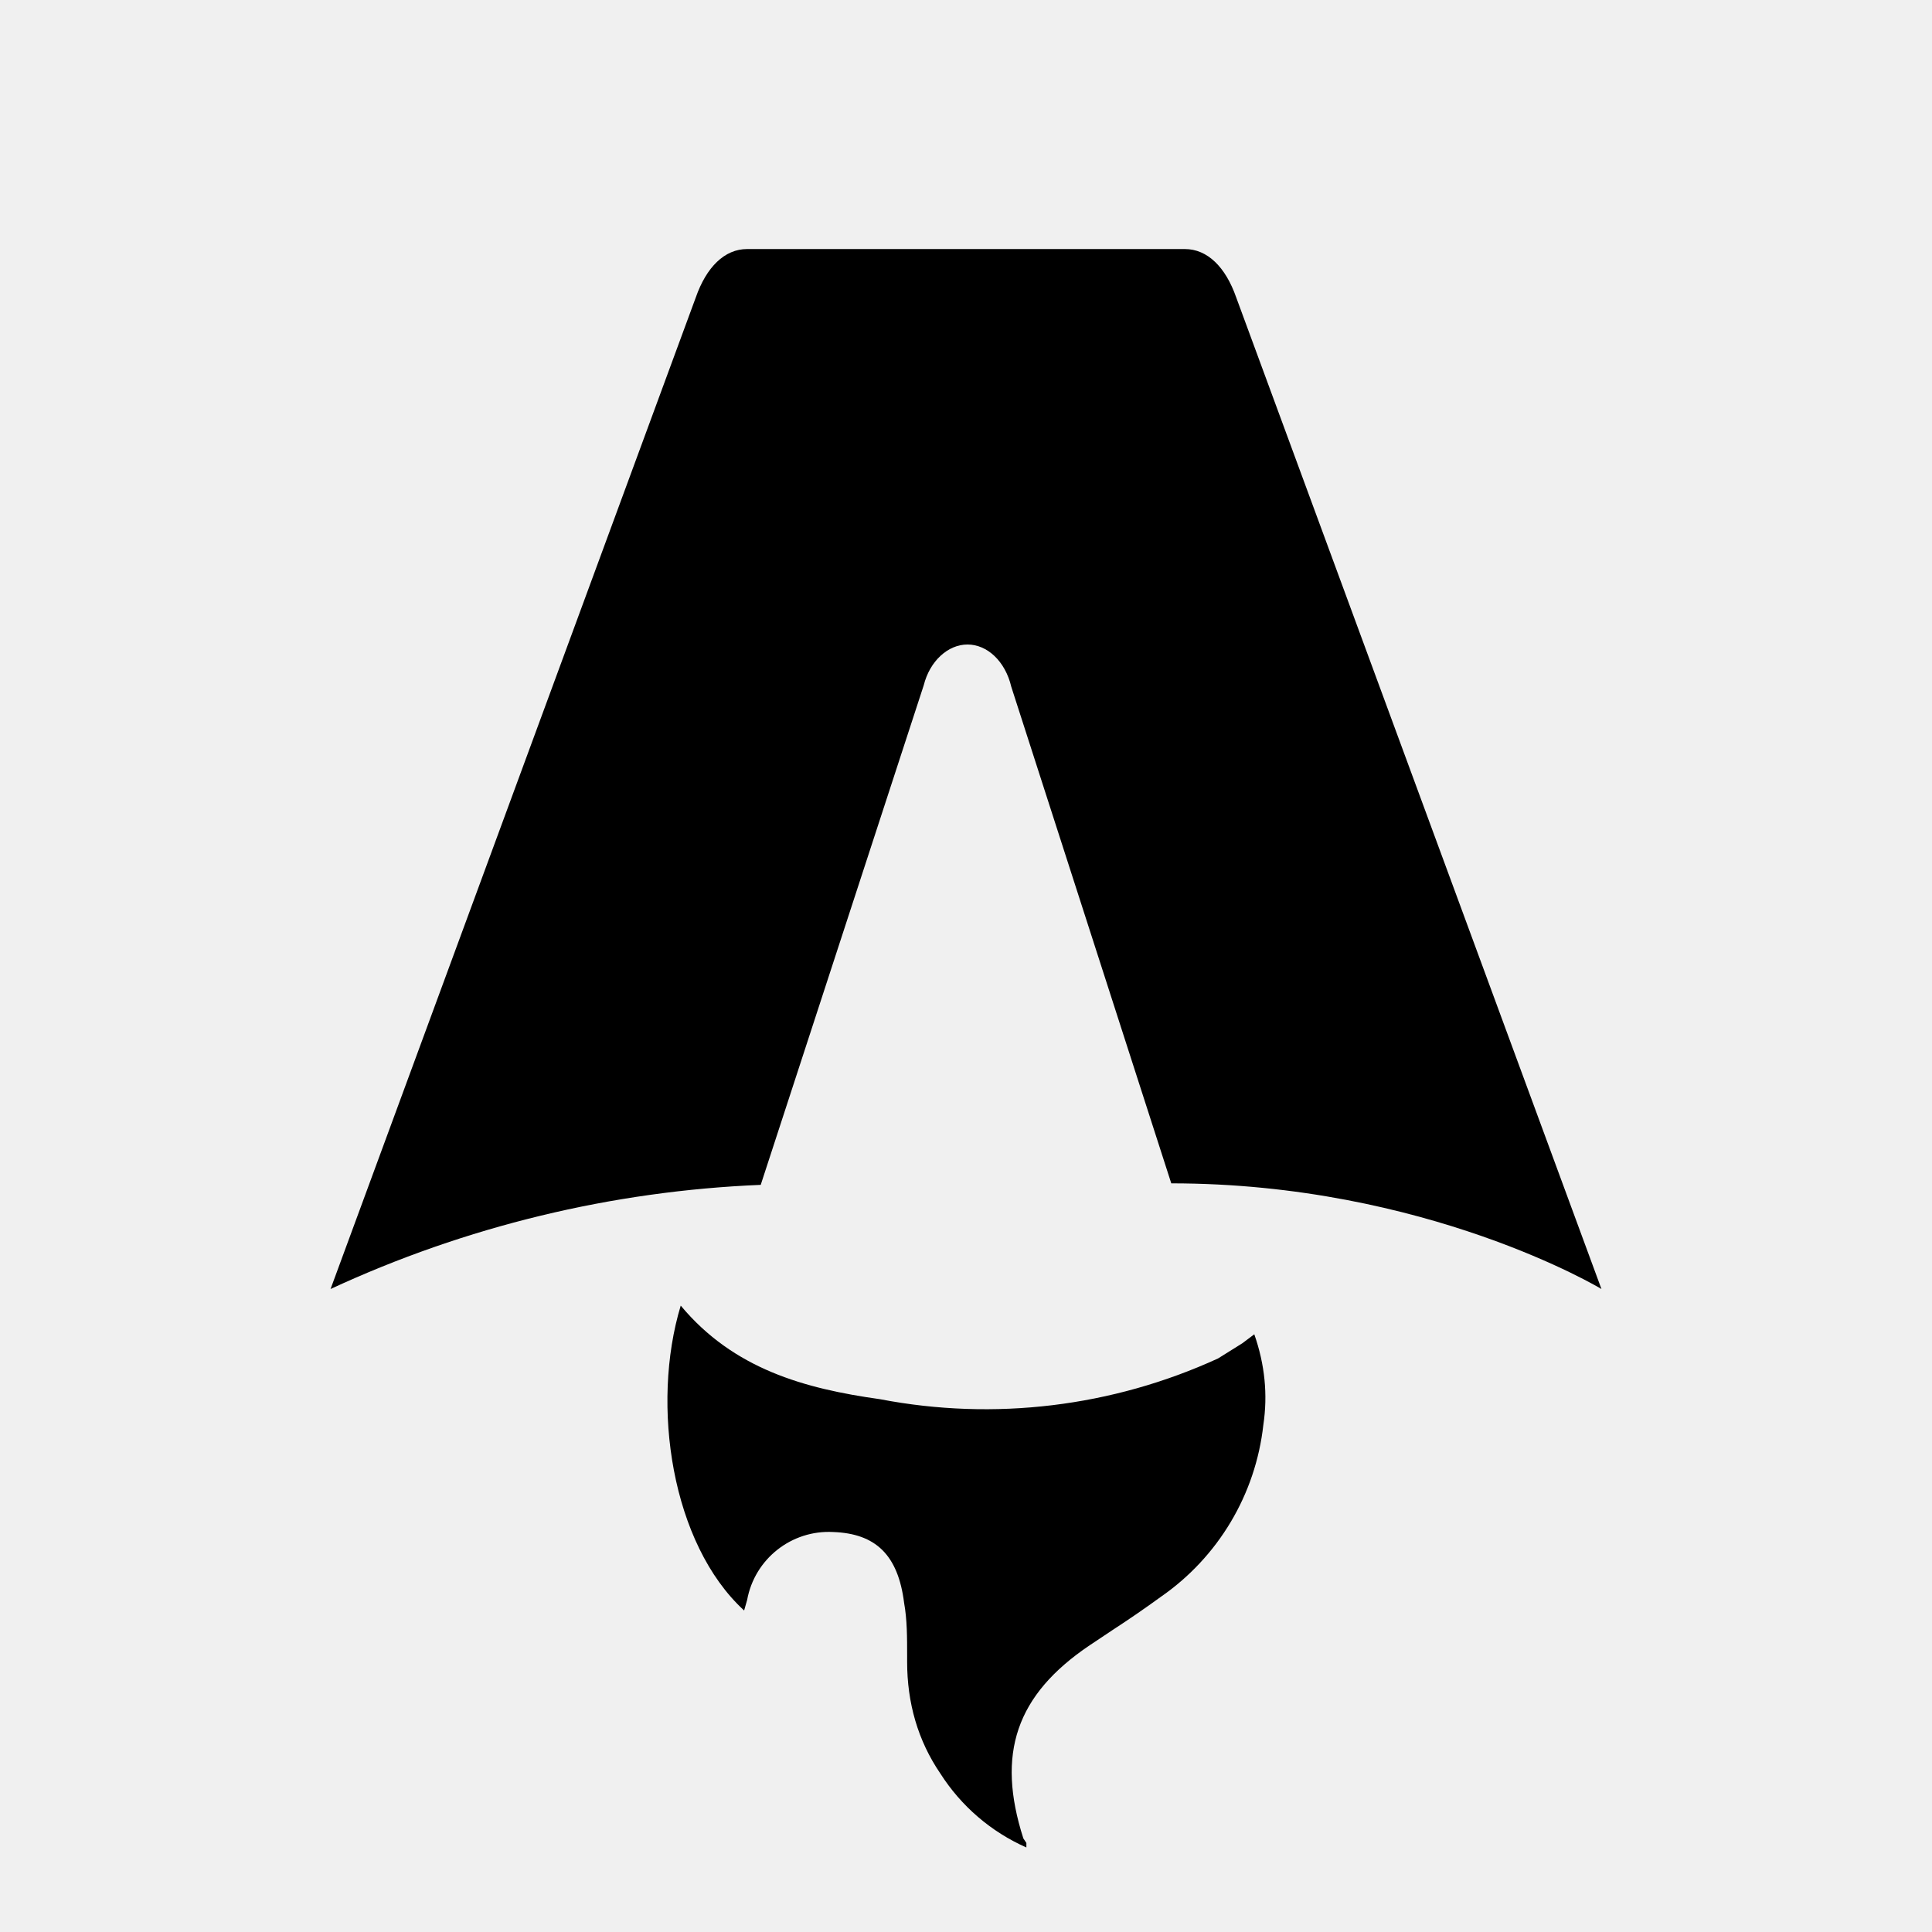
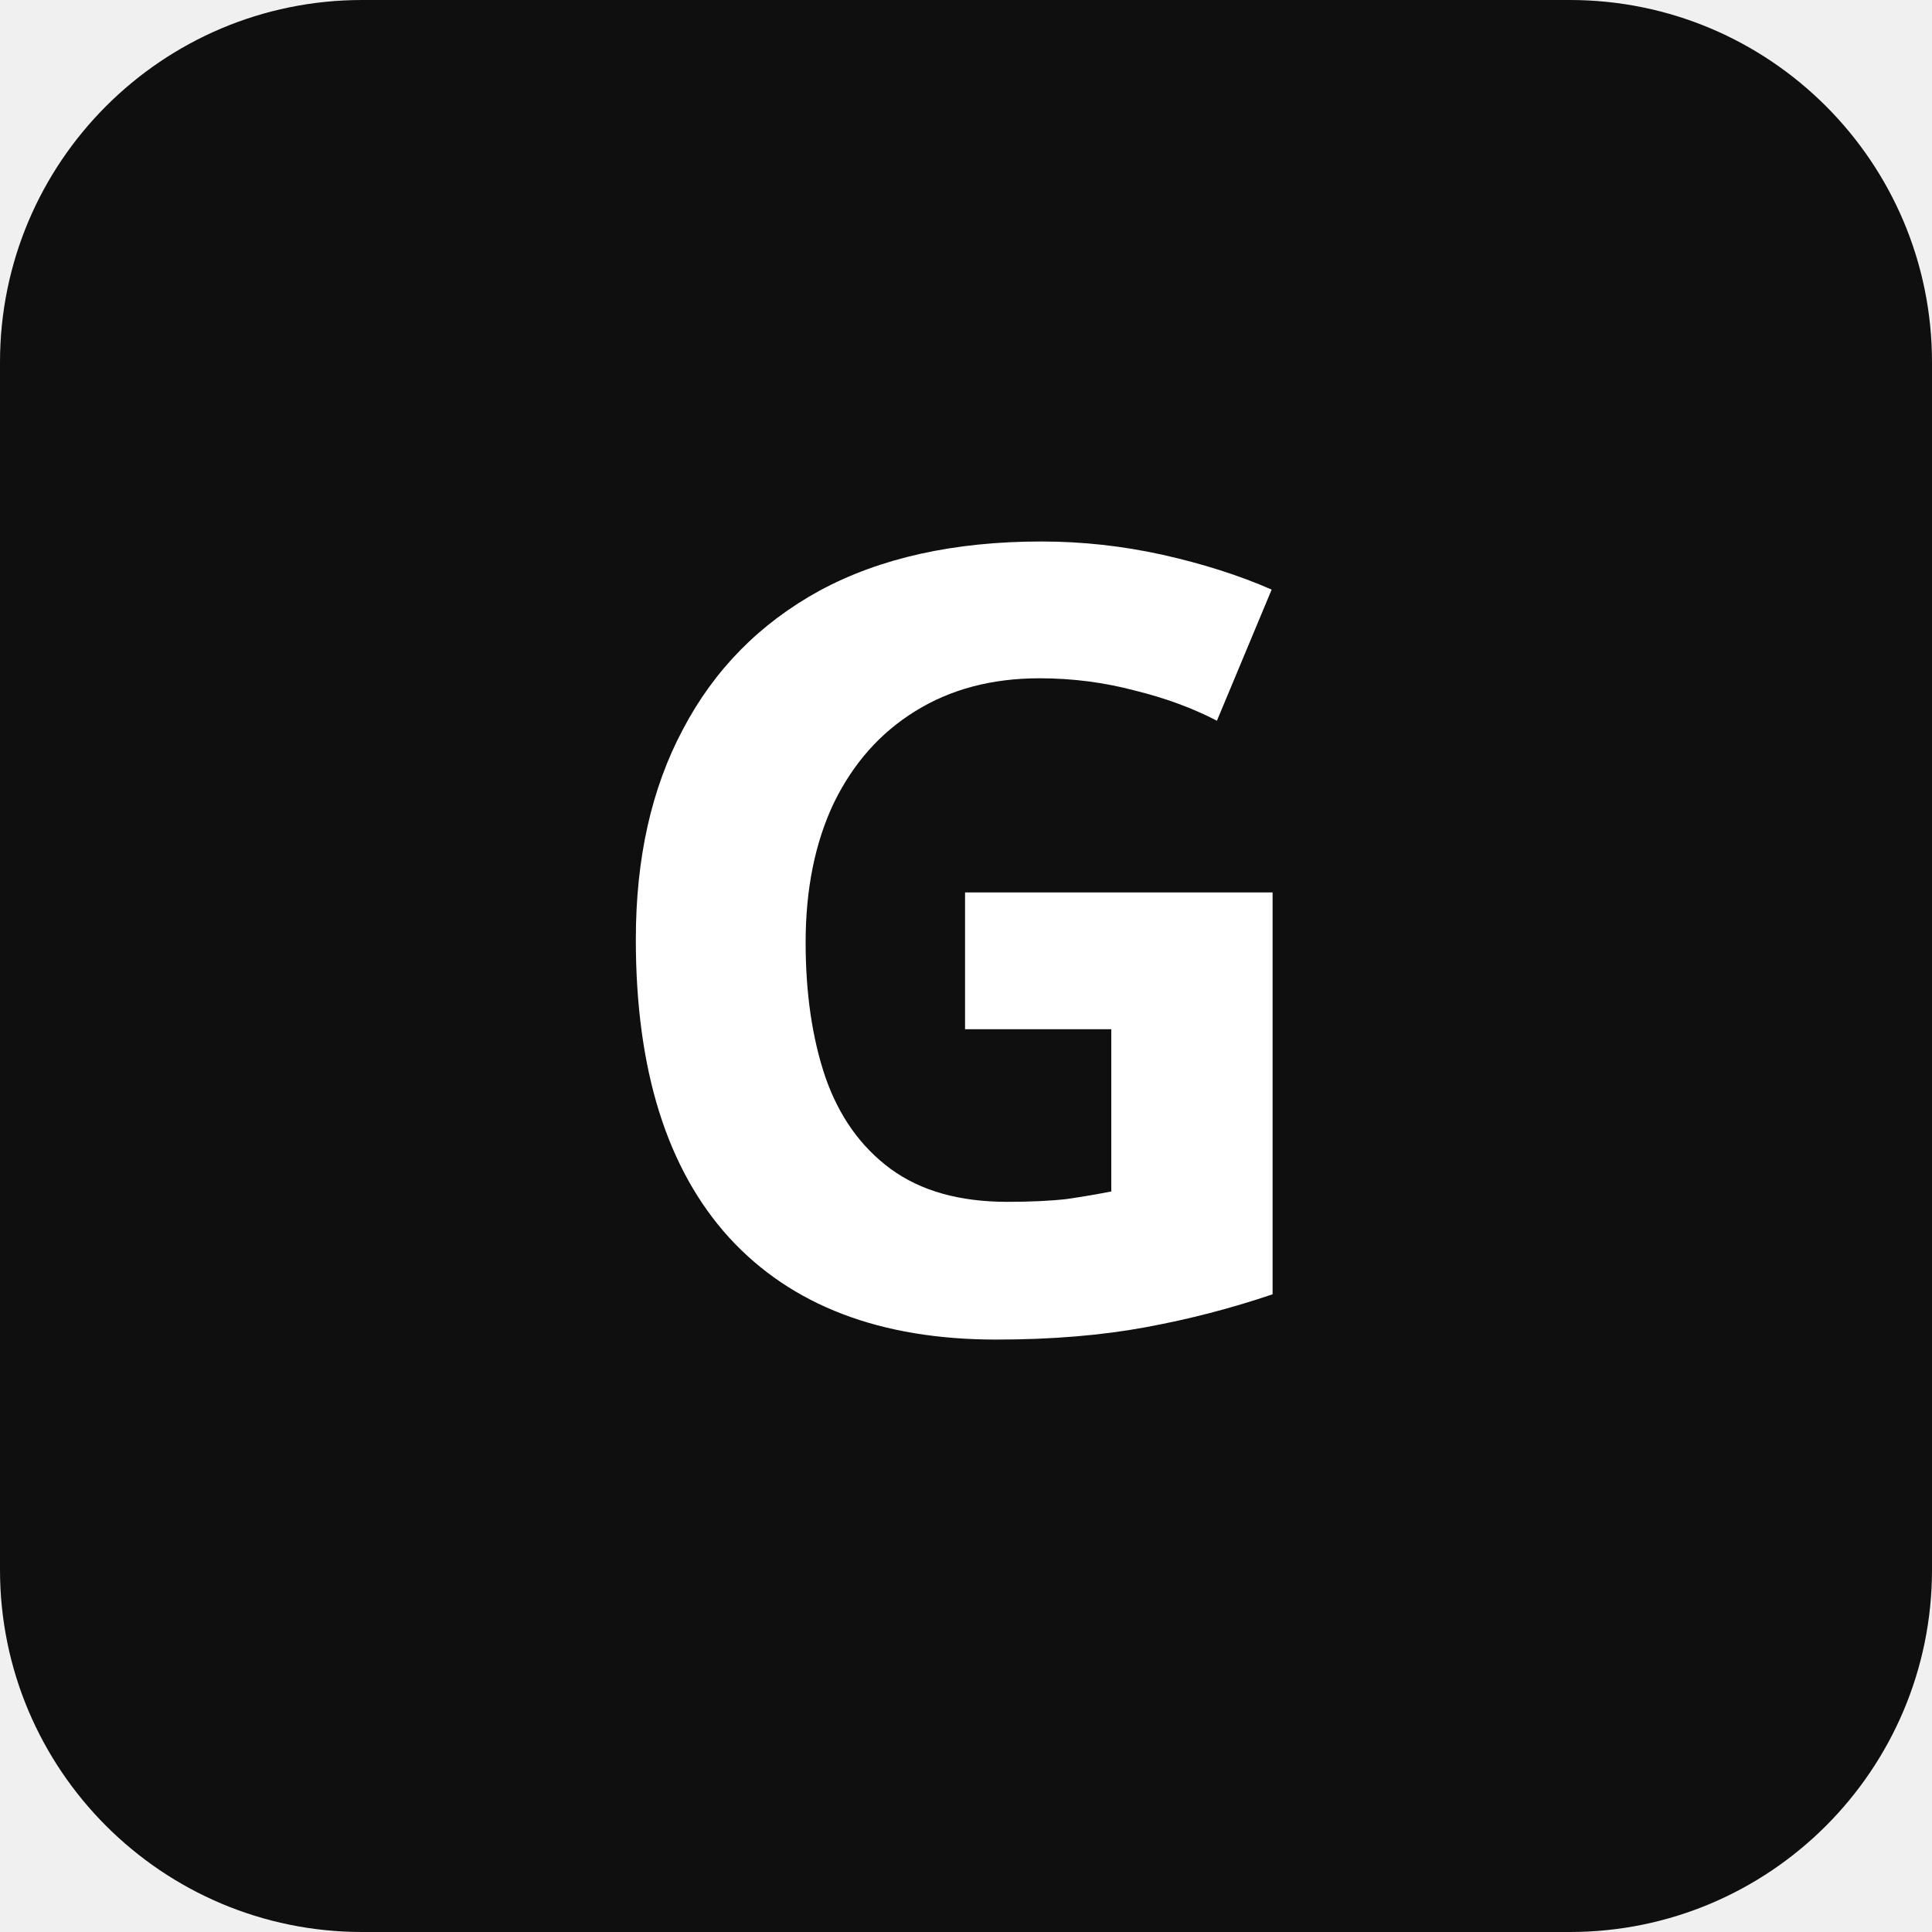
- <svg xmlns="http://www.w3.org/2000/svg" fill="none" viewBox="0 0 128 128">
-   <path d="M50.4 78.5a75.1 75.1 0 0 0-28.5 6.9l24.2-65.7c.7-2 1.9-3.2 3.4-3.2h29c1.5 0 2.7 1.2 3.4 3.2l24.2 65.7s-11.6-7-28.5-7L67 45.5c-.4-1.7-1.6-2.8-2.9-2.8-1.3 0-2.5 1.1-2.9 2.7L50.4 78.5Zm-1.1 28.2Zm-4.2-20.2c-2 6.6-.6 15.8 4.2 20.2a17.5 17.5 0 0 1 .2-.7 5.5 5.5 0 0 1 5.7-4.5c2.8.1 4.3 1.5 4.7 4.7.2 1.1.2 2.3.2 3.5v.4c0 2.7.7 5.2 2.2 7.4a13 13 0 0 0 5.7 4.9v-.3l-.2-.3c-1.8-5.6-.5-9.5 4.4-12.8l1.5-1a73 73 0 0 0 3.2-2.2 16 16 0 0 0 6.8-11.4c.3-2 .1-4-.6-6l-.8.6-1.6 1a37 37 0 0 1-22.4 2.7c-5-.7-9.7-2-13.2-6.2Z" />
-   <style>
-         path { fill: #000; }
-         @media (prefers-color-scheme: dark) {
-             path { fill: #FFF; }
-         }
-     </style>
+ <svg xmlns="http://www.w3.org/2000/svg" viewBox="0 0 32 32">
+   <rect width="32" height="32" rx="6" fill="#0f0f0f" />
+   <text x="16" y="22" font-family="sans-serif" font-size="18" font-weight="600" fill="white" text-anchor="middle">G</text>
</svg>
